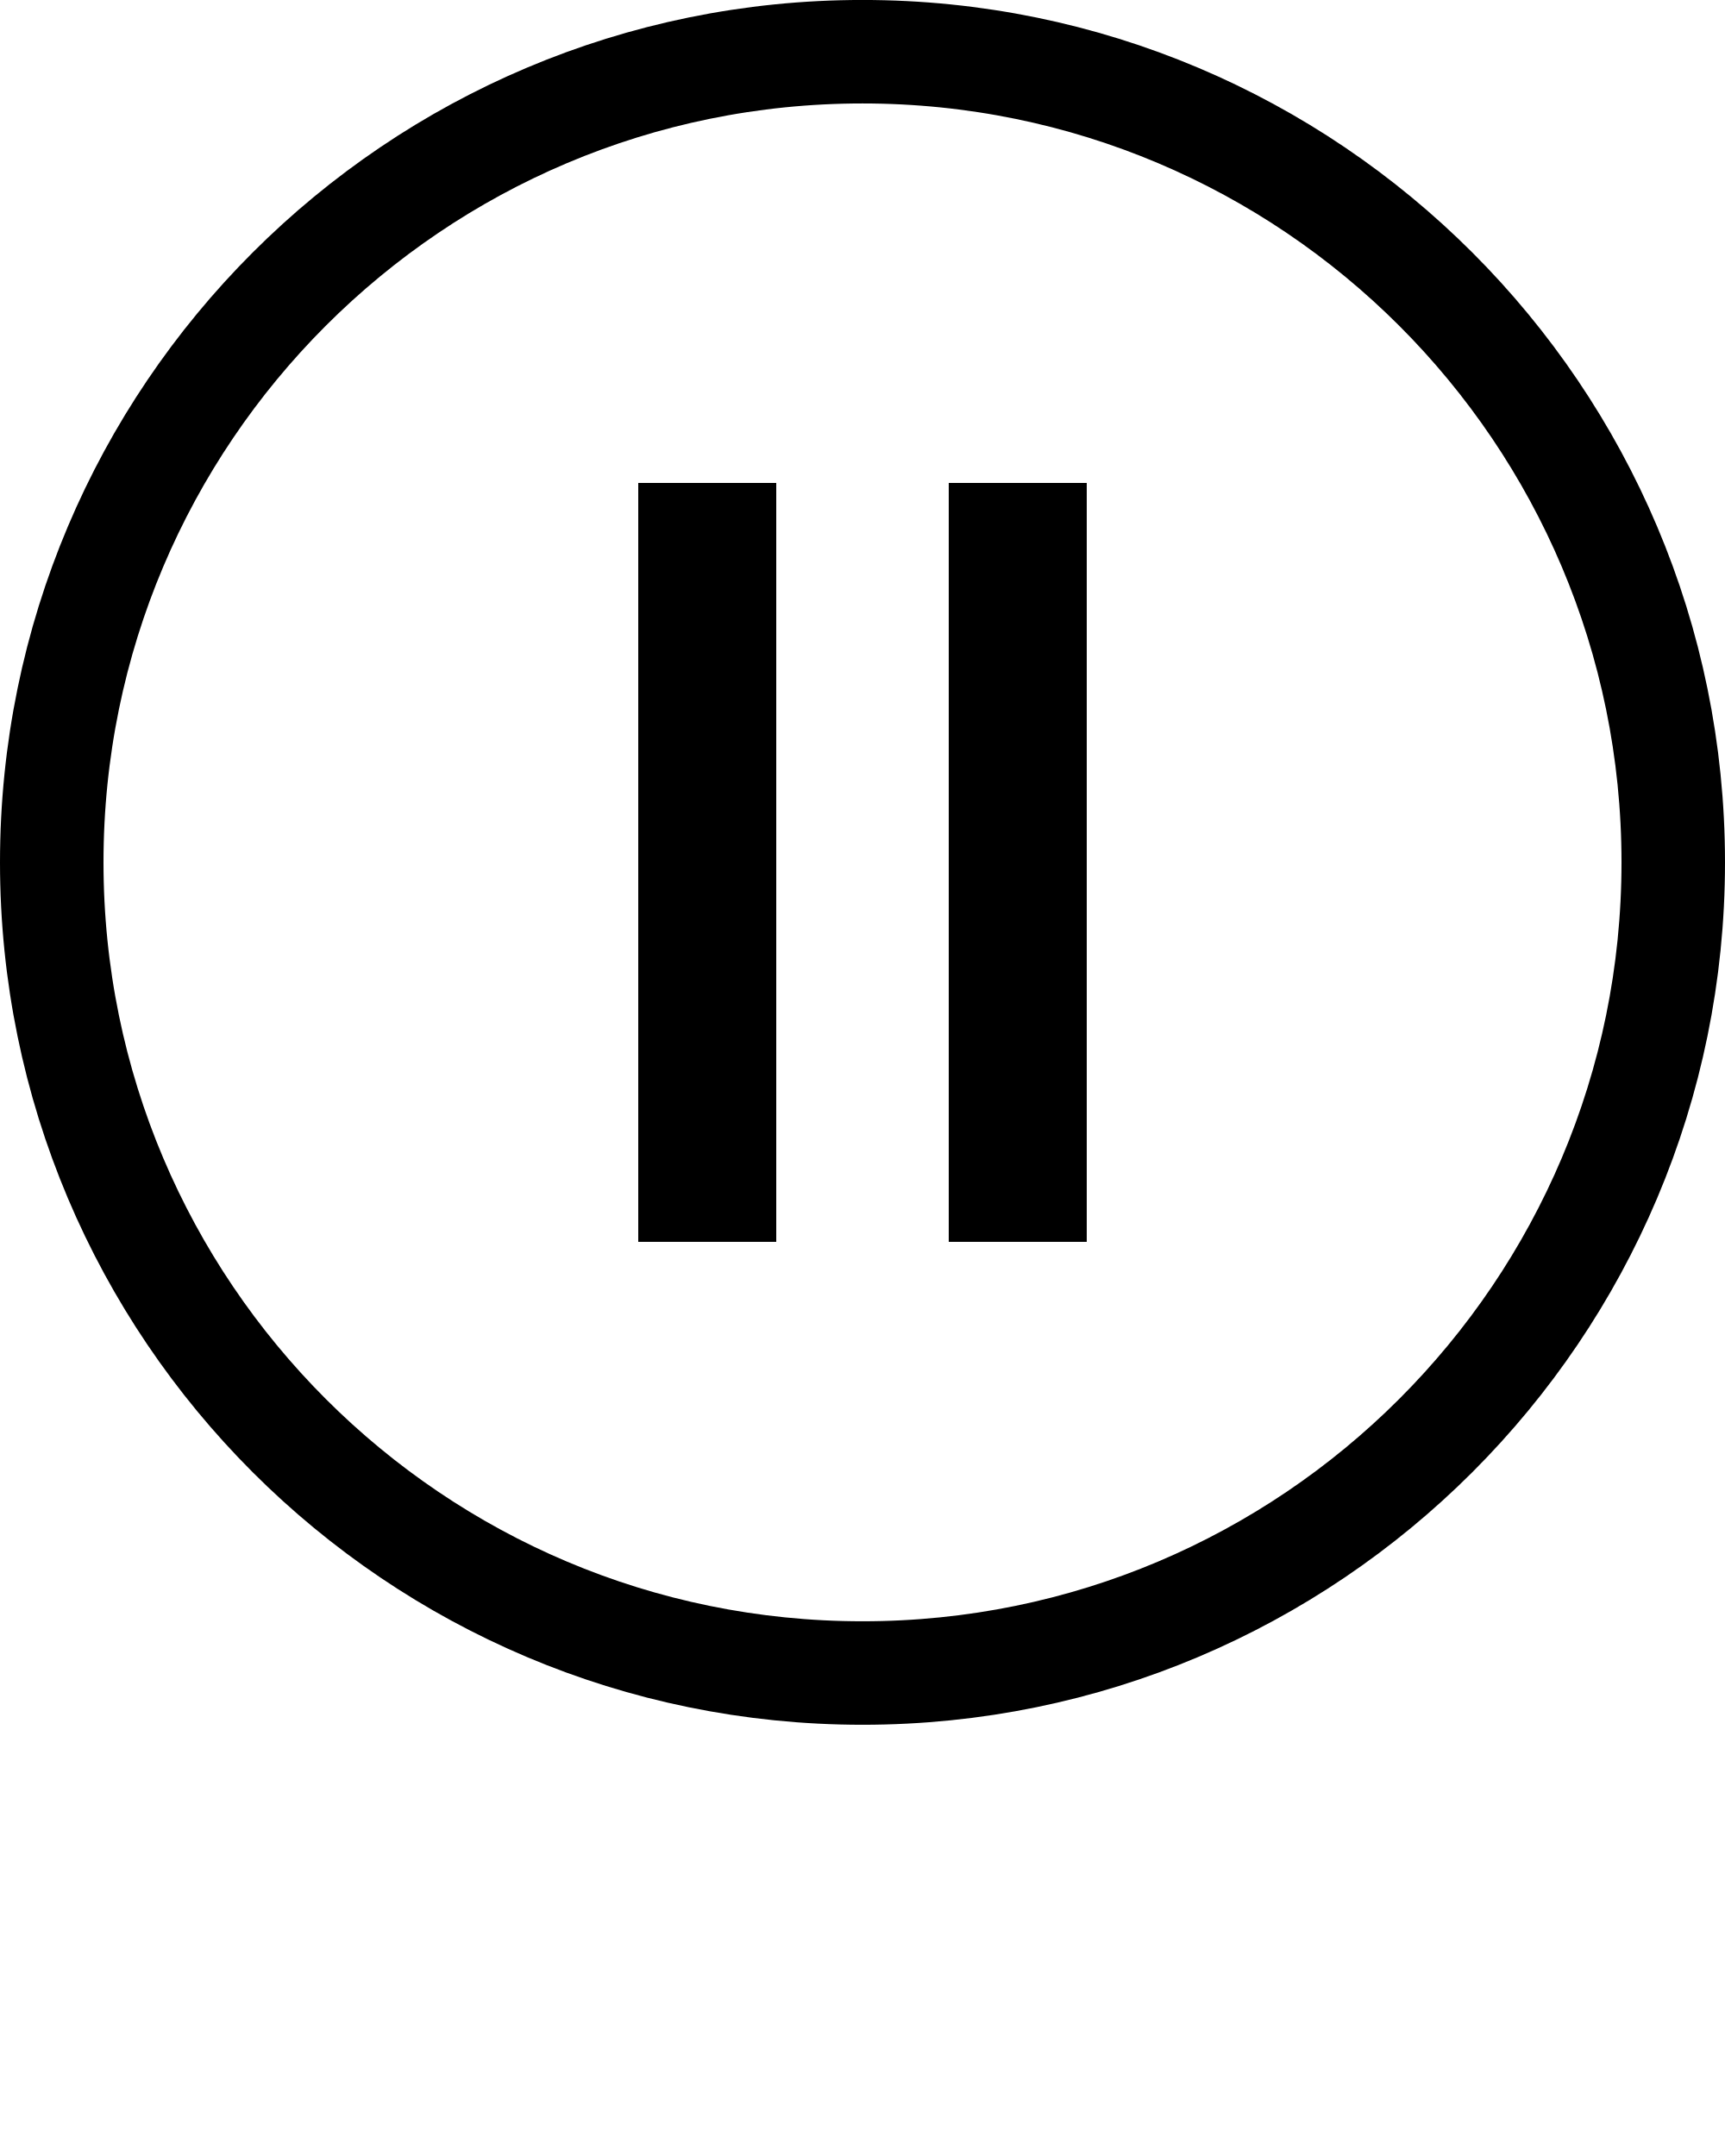
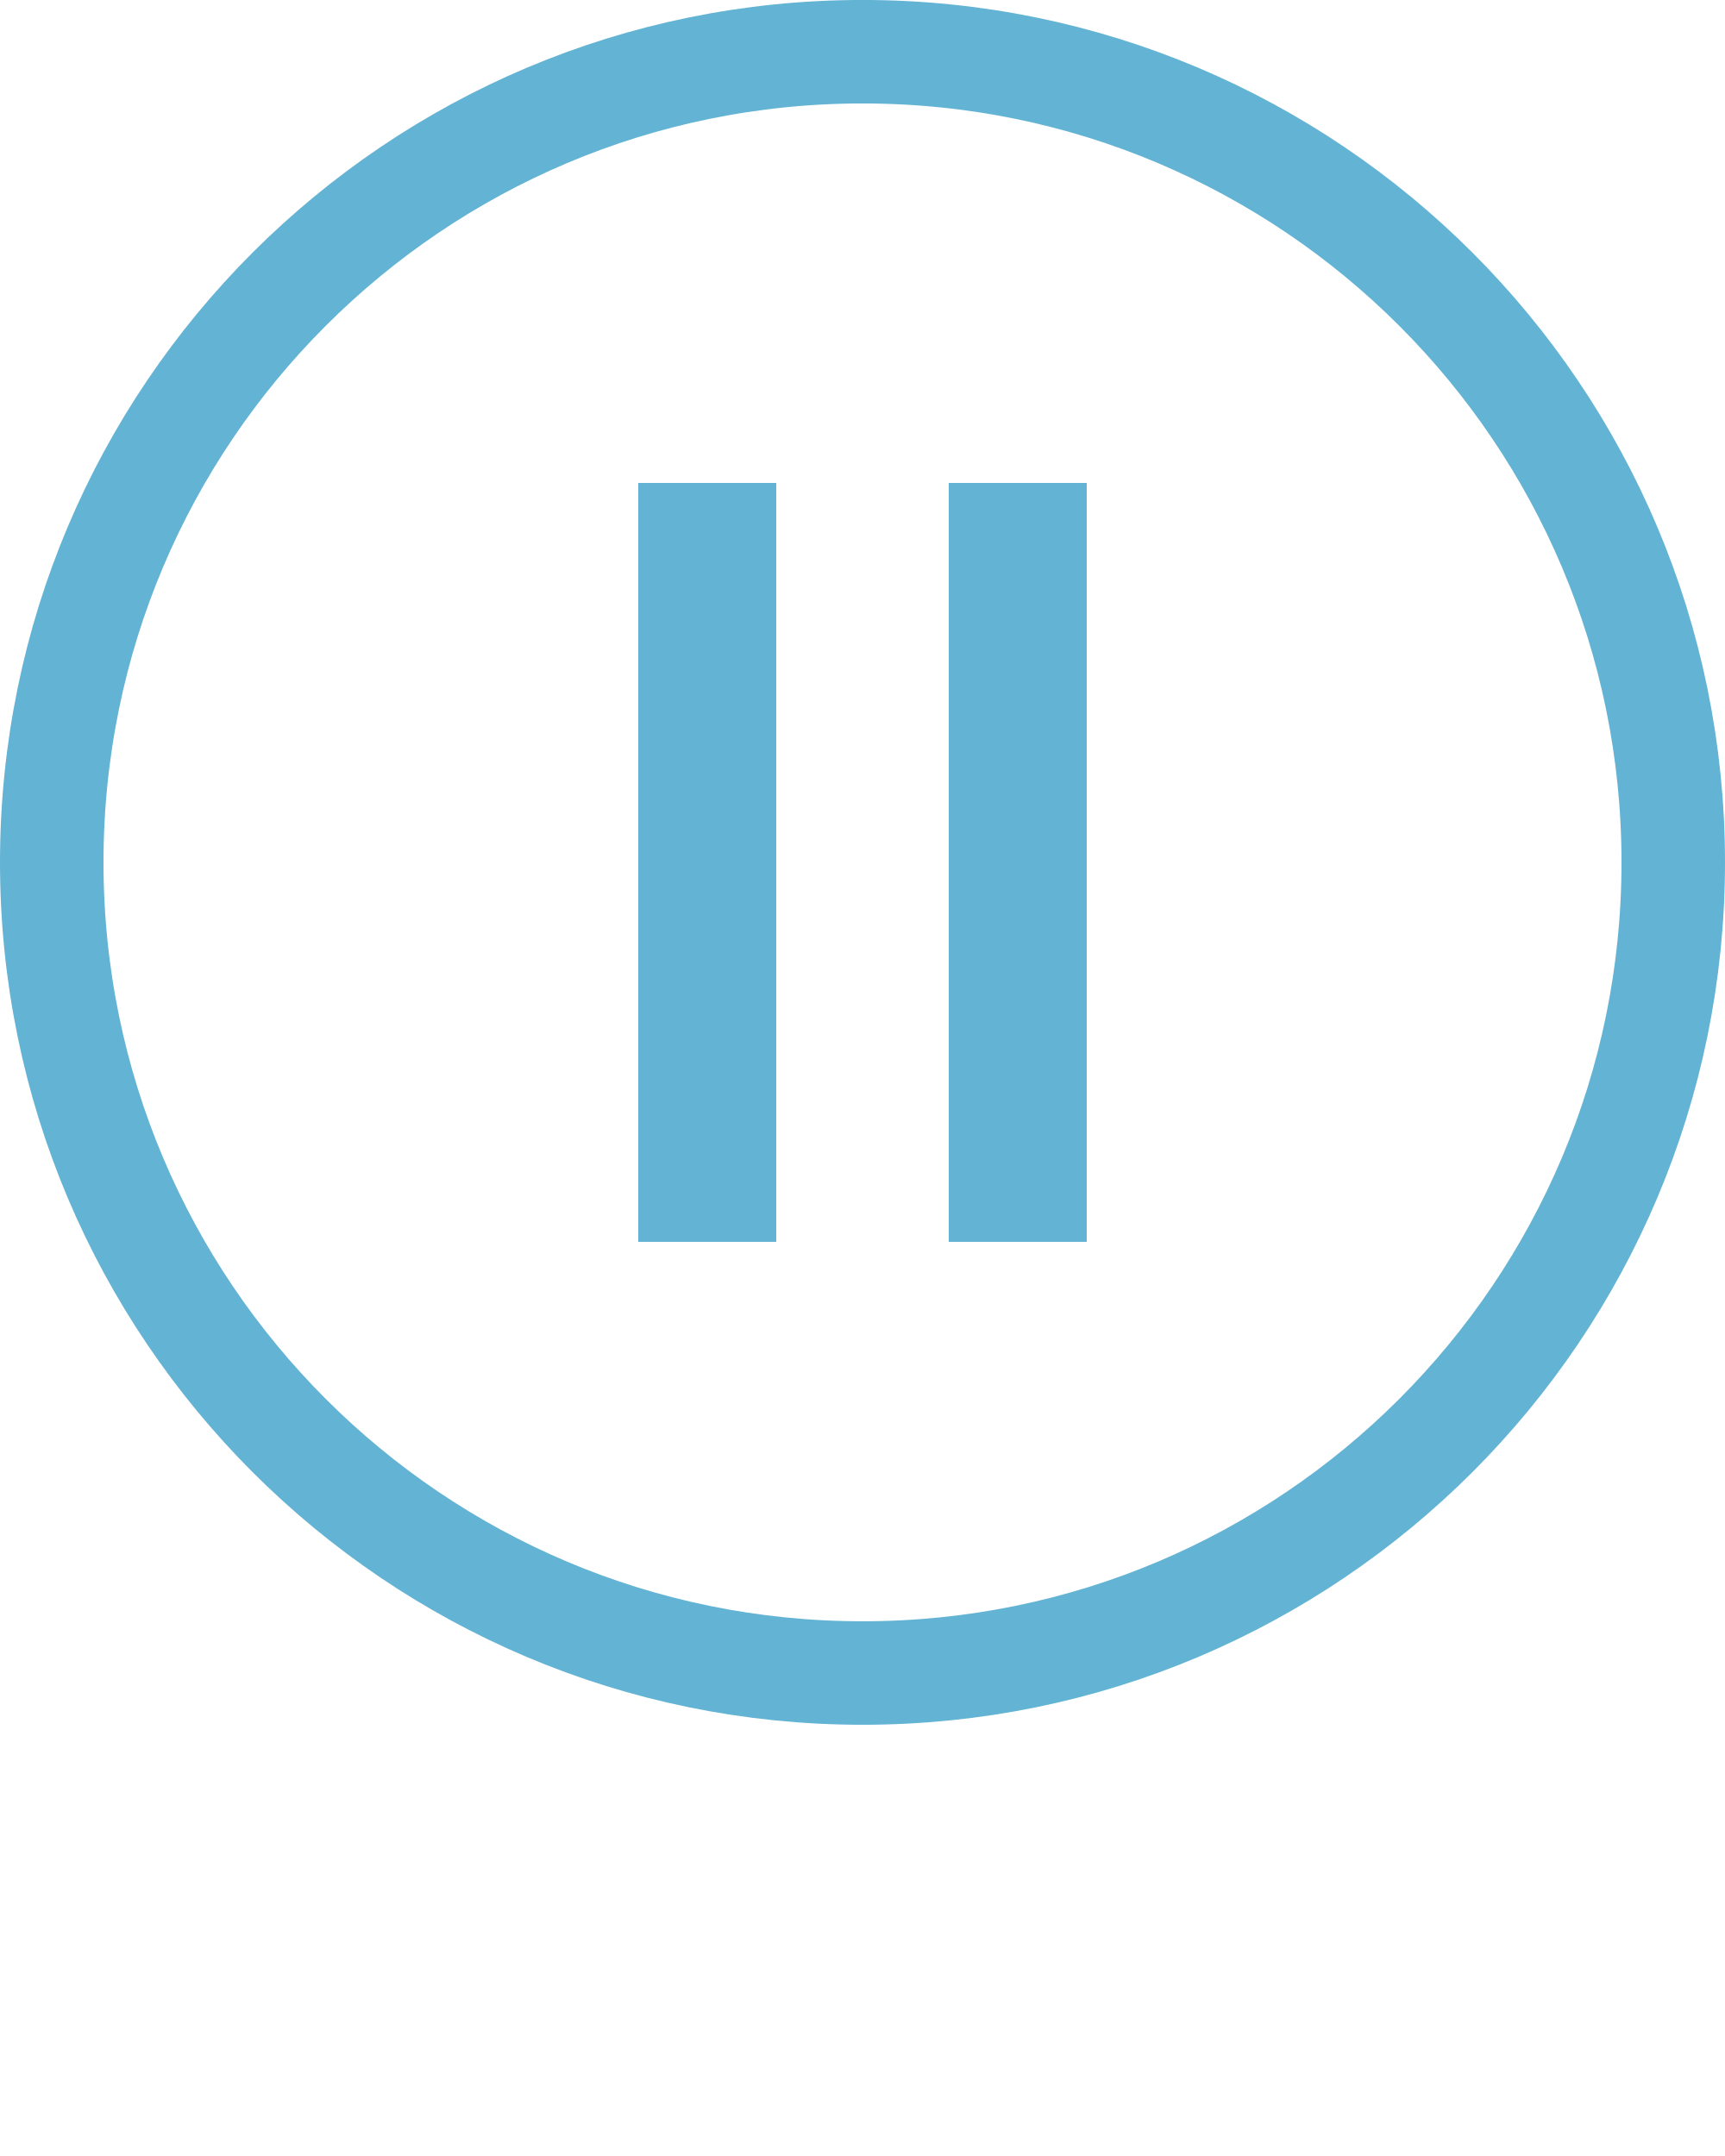
<svg xmlns="http://www.w3.org/2000/svg" version="1.1" x="0px" y="0px" viewBox="0 0 100 125" enable-background="new 0 0 100 100" xml:space="preserve">
  <g>
-     <circle fill="none" stroke="#000000" stroke-width="6" stroke-miterlimit="10" cx="50" cy="49.998" r="47" />
-     <line fill="none" stroke="#000000" stroke-width="8" stroke-miterlimit="10" x1="41" y1="28" x2="41" y2="72" />
-     <line fill="none" stroke="#000000" stroke-width="8" stroke-miterlimit="10" x1="59" y1="28" x2="59" y2="72" />
+     <circle fill="none" stroke="#63b3d4" stroke-width="6" stroke-miterlimit="10" cx="50" cy="49.998" r="47" />
+     <line fill="none" stroke="#63b3d4" stroke-width="8" stroke-miterlimit="10" x1="41" y1="28" x2="41" y2="72" />
+     <line fill="none" stroke="#63b3d4" stroke-width="8" stroke-miterlimit="10" x1="59" y1="28" x2="59" y2="72" />
  </g>
</svg>
